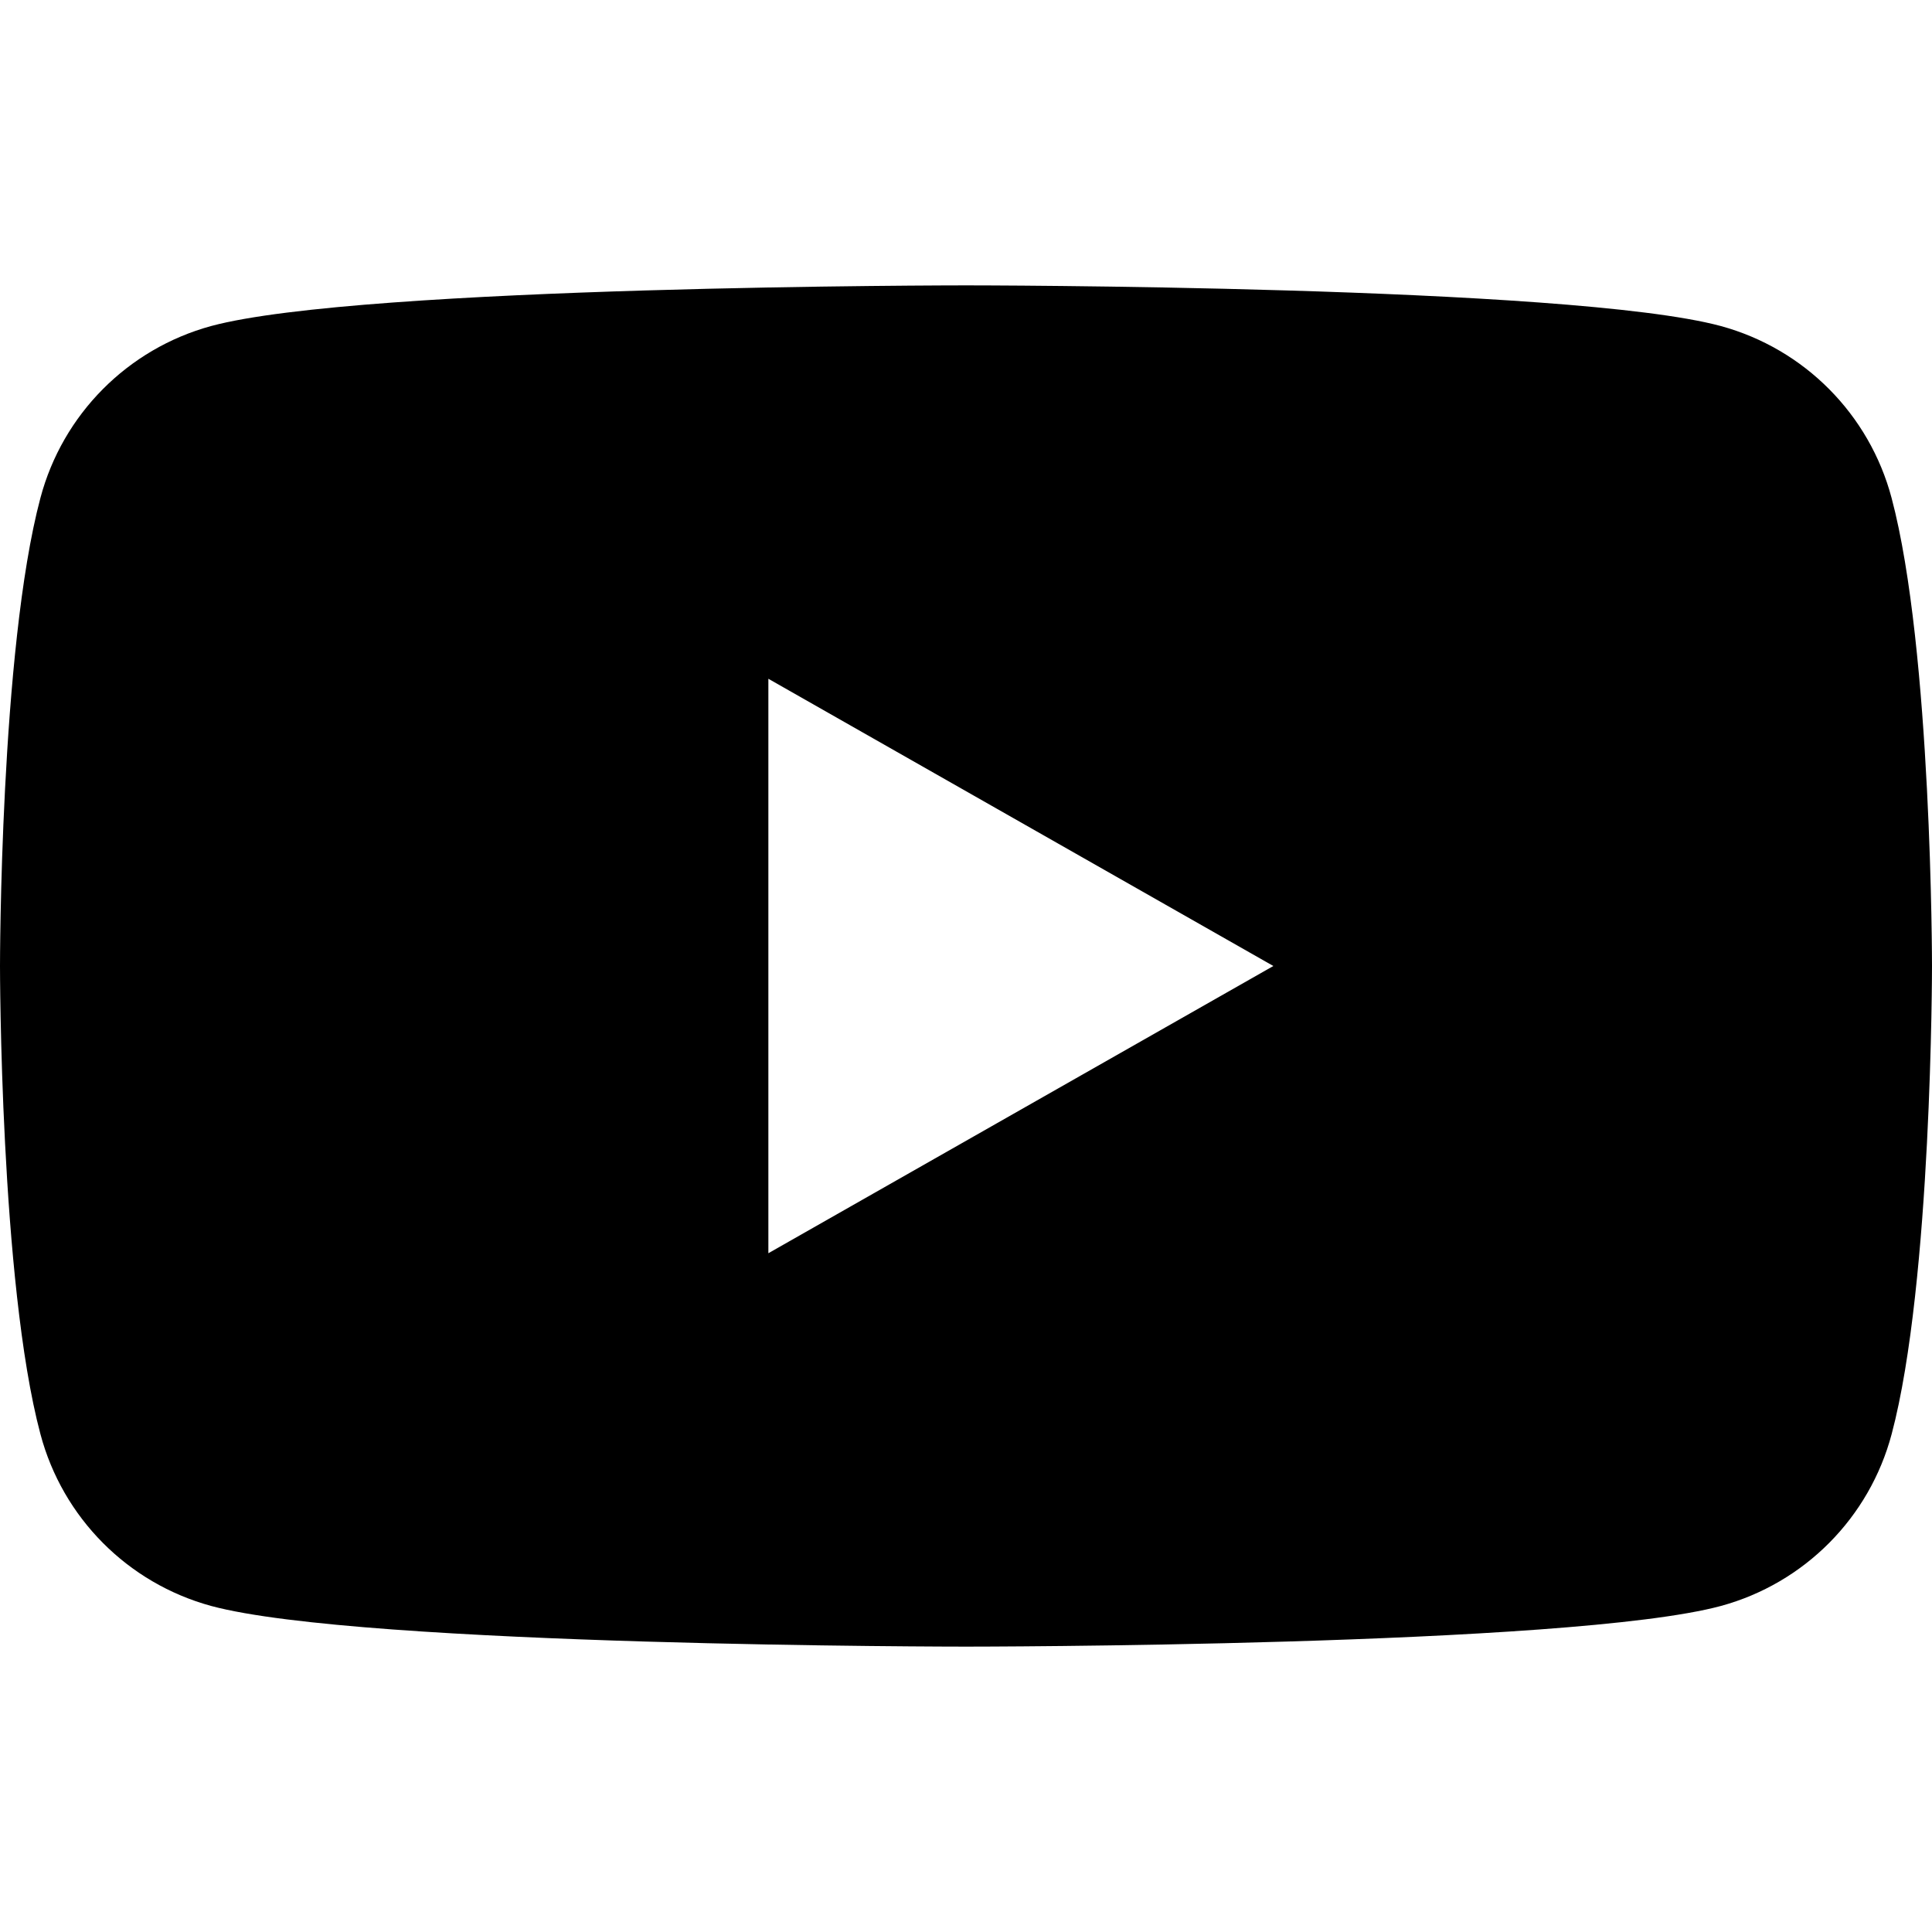
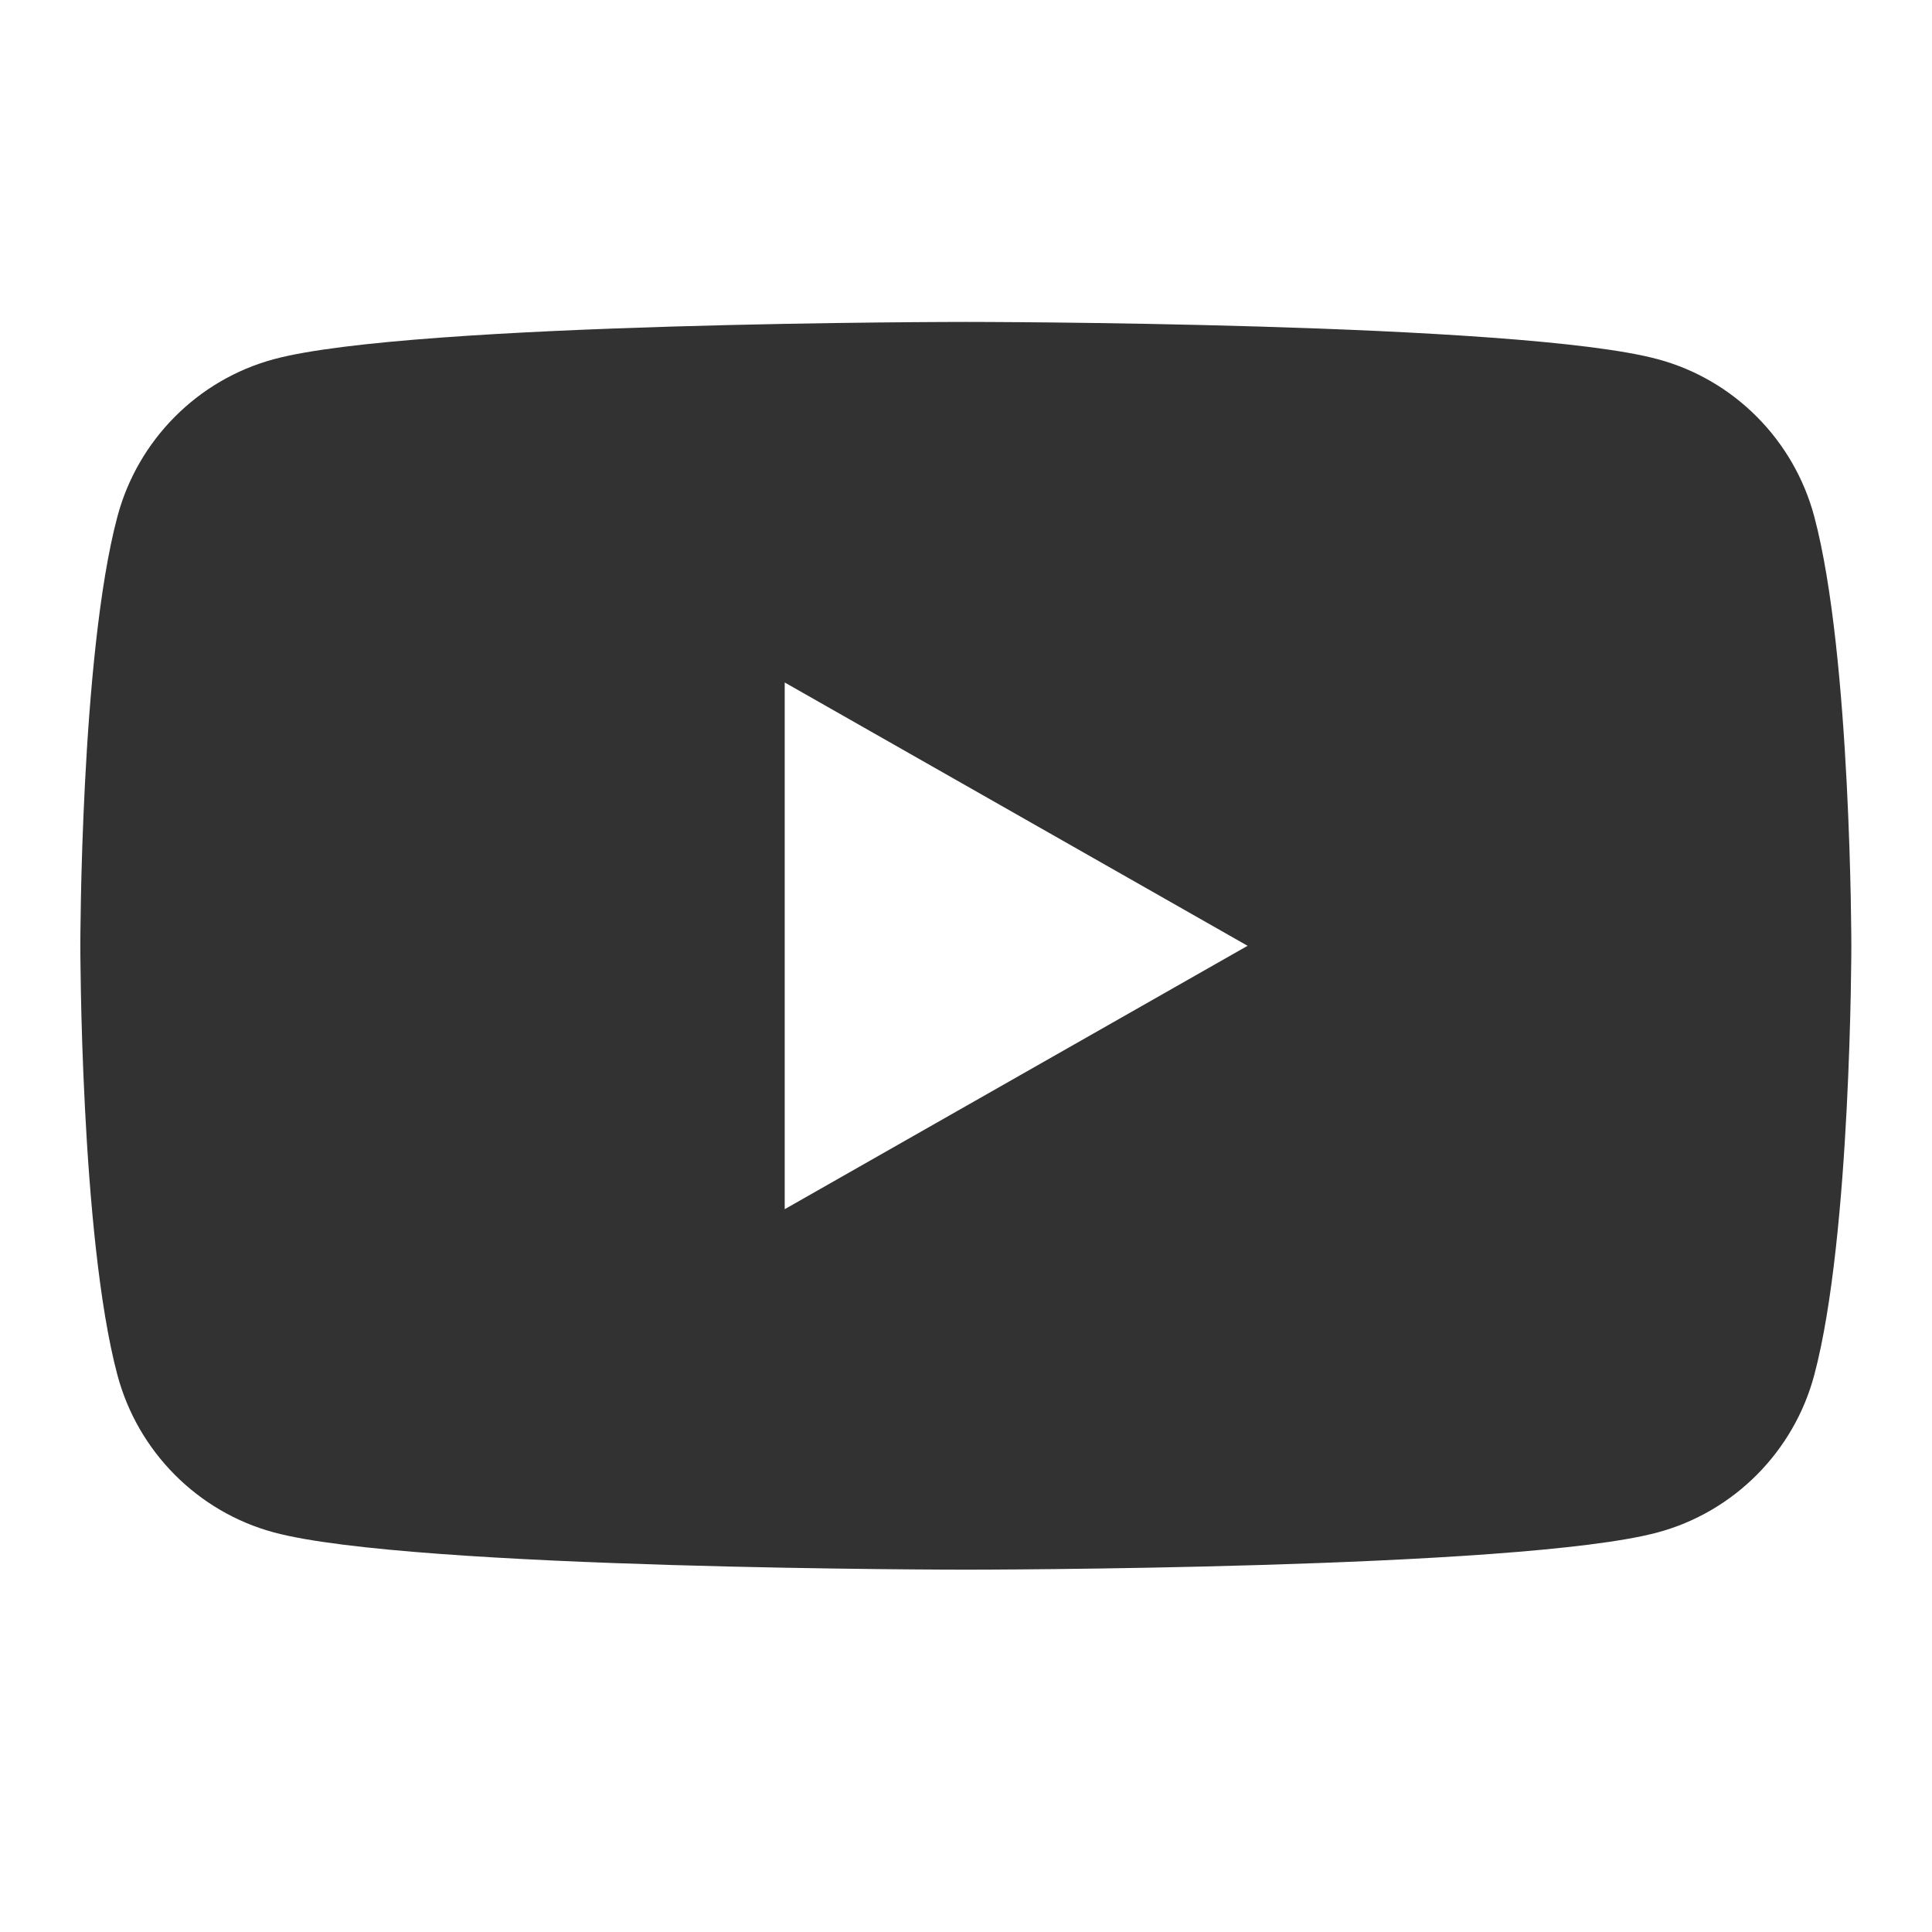
- <svg xmlns="http://www.w3.org/2000/svg" viewBox="0 0 24 24" fill="currentColor">
-   <path d="M23.498 6.186a3.016 3.016 0 0 0-2.122-2.136C19.505 3.545 12 3.545 12 3.545s-7.505 0-9.377.505A3.017 3.017 0 0 0 .502 6.186C0 8.07 0 12 0 12s0 3.93.502 5.814a3.016 3.016 0 0 0 2.122 2.136c1.871.505 9.376.505 9.376.505s7.505 0 9.377-.505a3.015 3.015 0 0 0 2.122-2.136C24 15.93 24 12 24 12s0-3.93-.502-5.814zM9.545 15.568V8.432L15.818 12l-6.273 3.568z" />
+ <svg xmlns="http://www.w3.org/2000/svg" width="24" height="24" viewBox="0 0 24 24" fill="none">
+   <path d="M11.998 3.999C11.998 3.999 18.877 3.999 20.593 4.462C21.539 4.716 22.285 5.466 22.538 6.419C22.998 8.146 22.998 11.749 22.998 11.749C22.998 11.749 22.998 15.352 22.538 17.079C22.285 18.032 21.539 18.781 20.593 19.036C18.877 19.499 11.998 19.499 11.998 19.499C11.998 19.499 5.118 19.499 3.402 19.036C2.456 18.781 1.711 18.031 1.458 17.079C0.998 15.352 0.998 11.749 0.998 11.749C0.998 11.749 0.998 8.146 1.458 6.419C1.711 5.467 2.456 4.717 3.402 4.462C5.118 3.999 11.998 3.999 11.998 3.999ZM9.748 15.021L15.498 11.749L9.748 8.478V15.021Z" fill="#323232" />
</svg>
